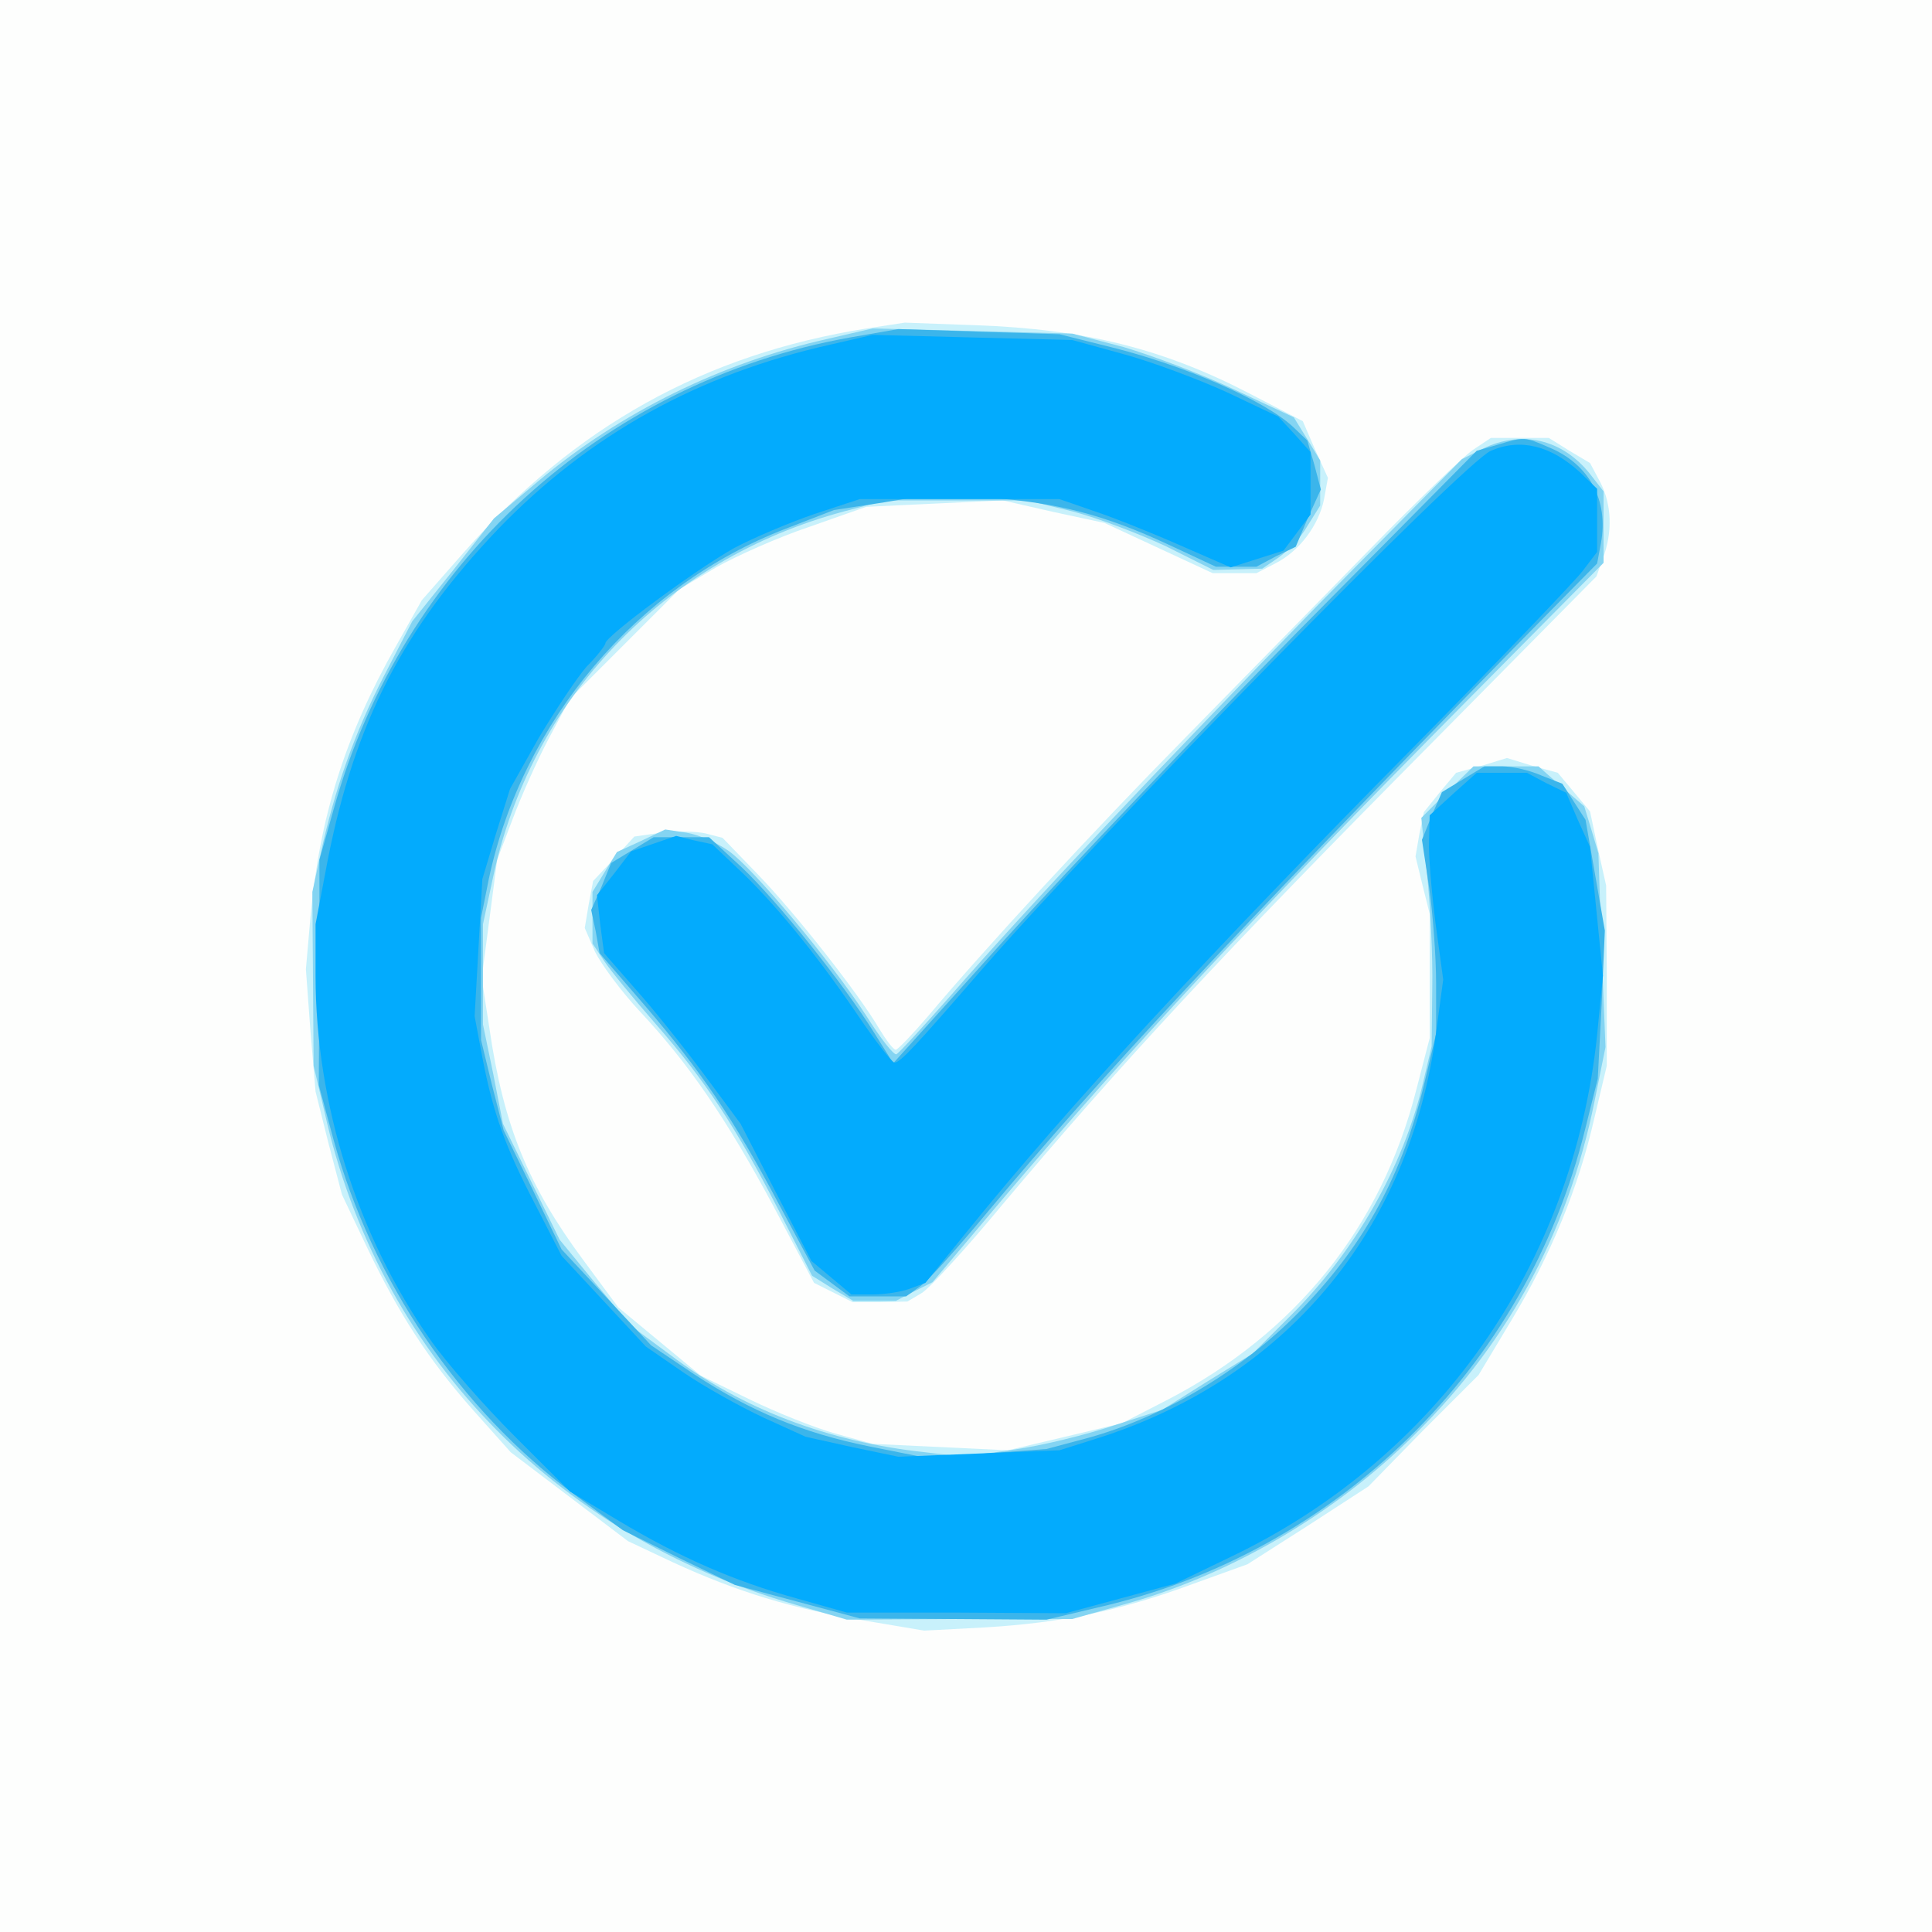
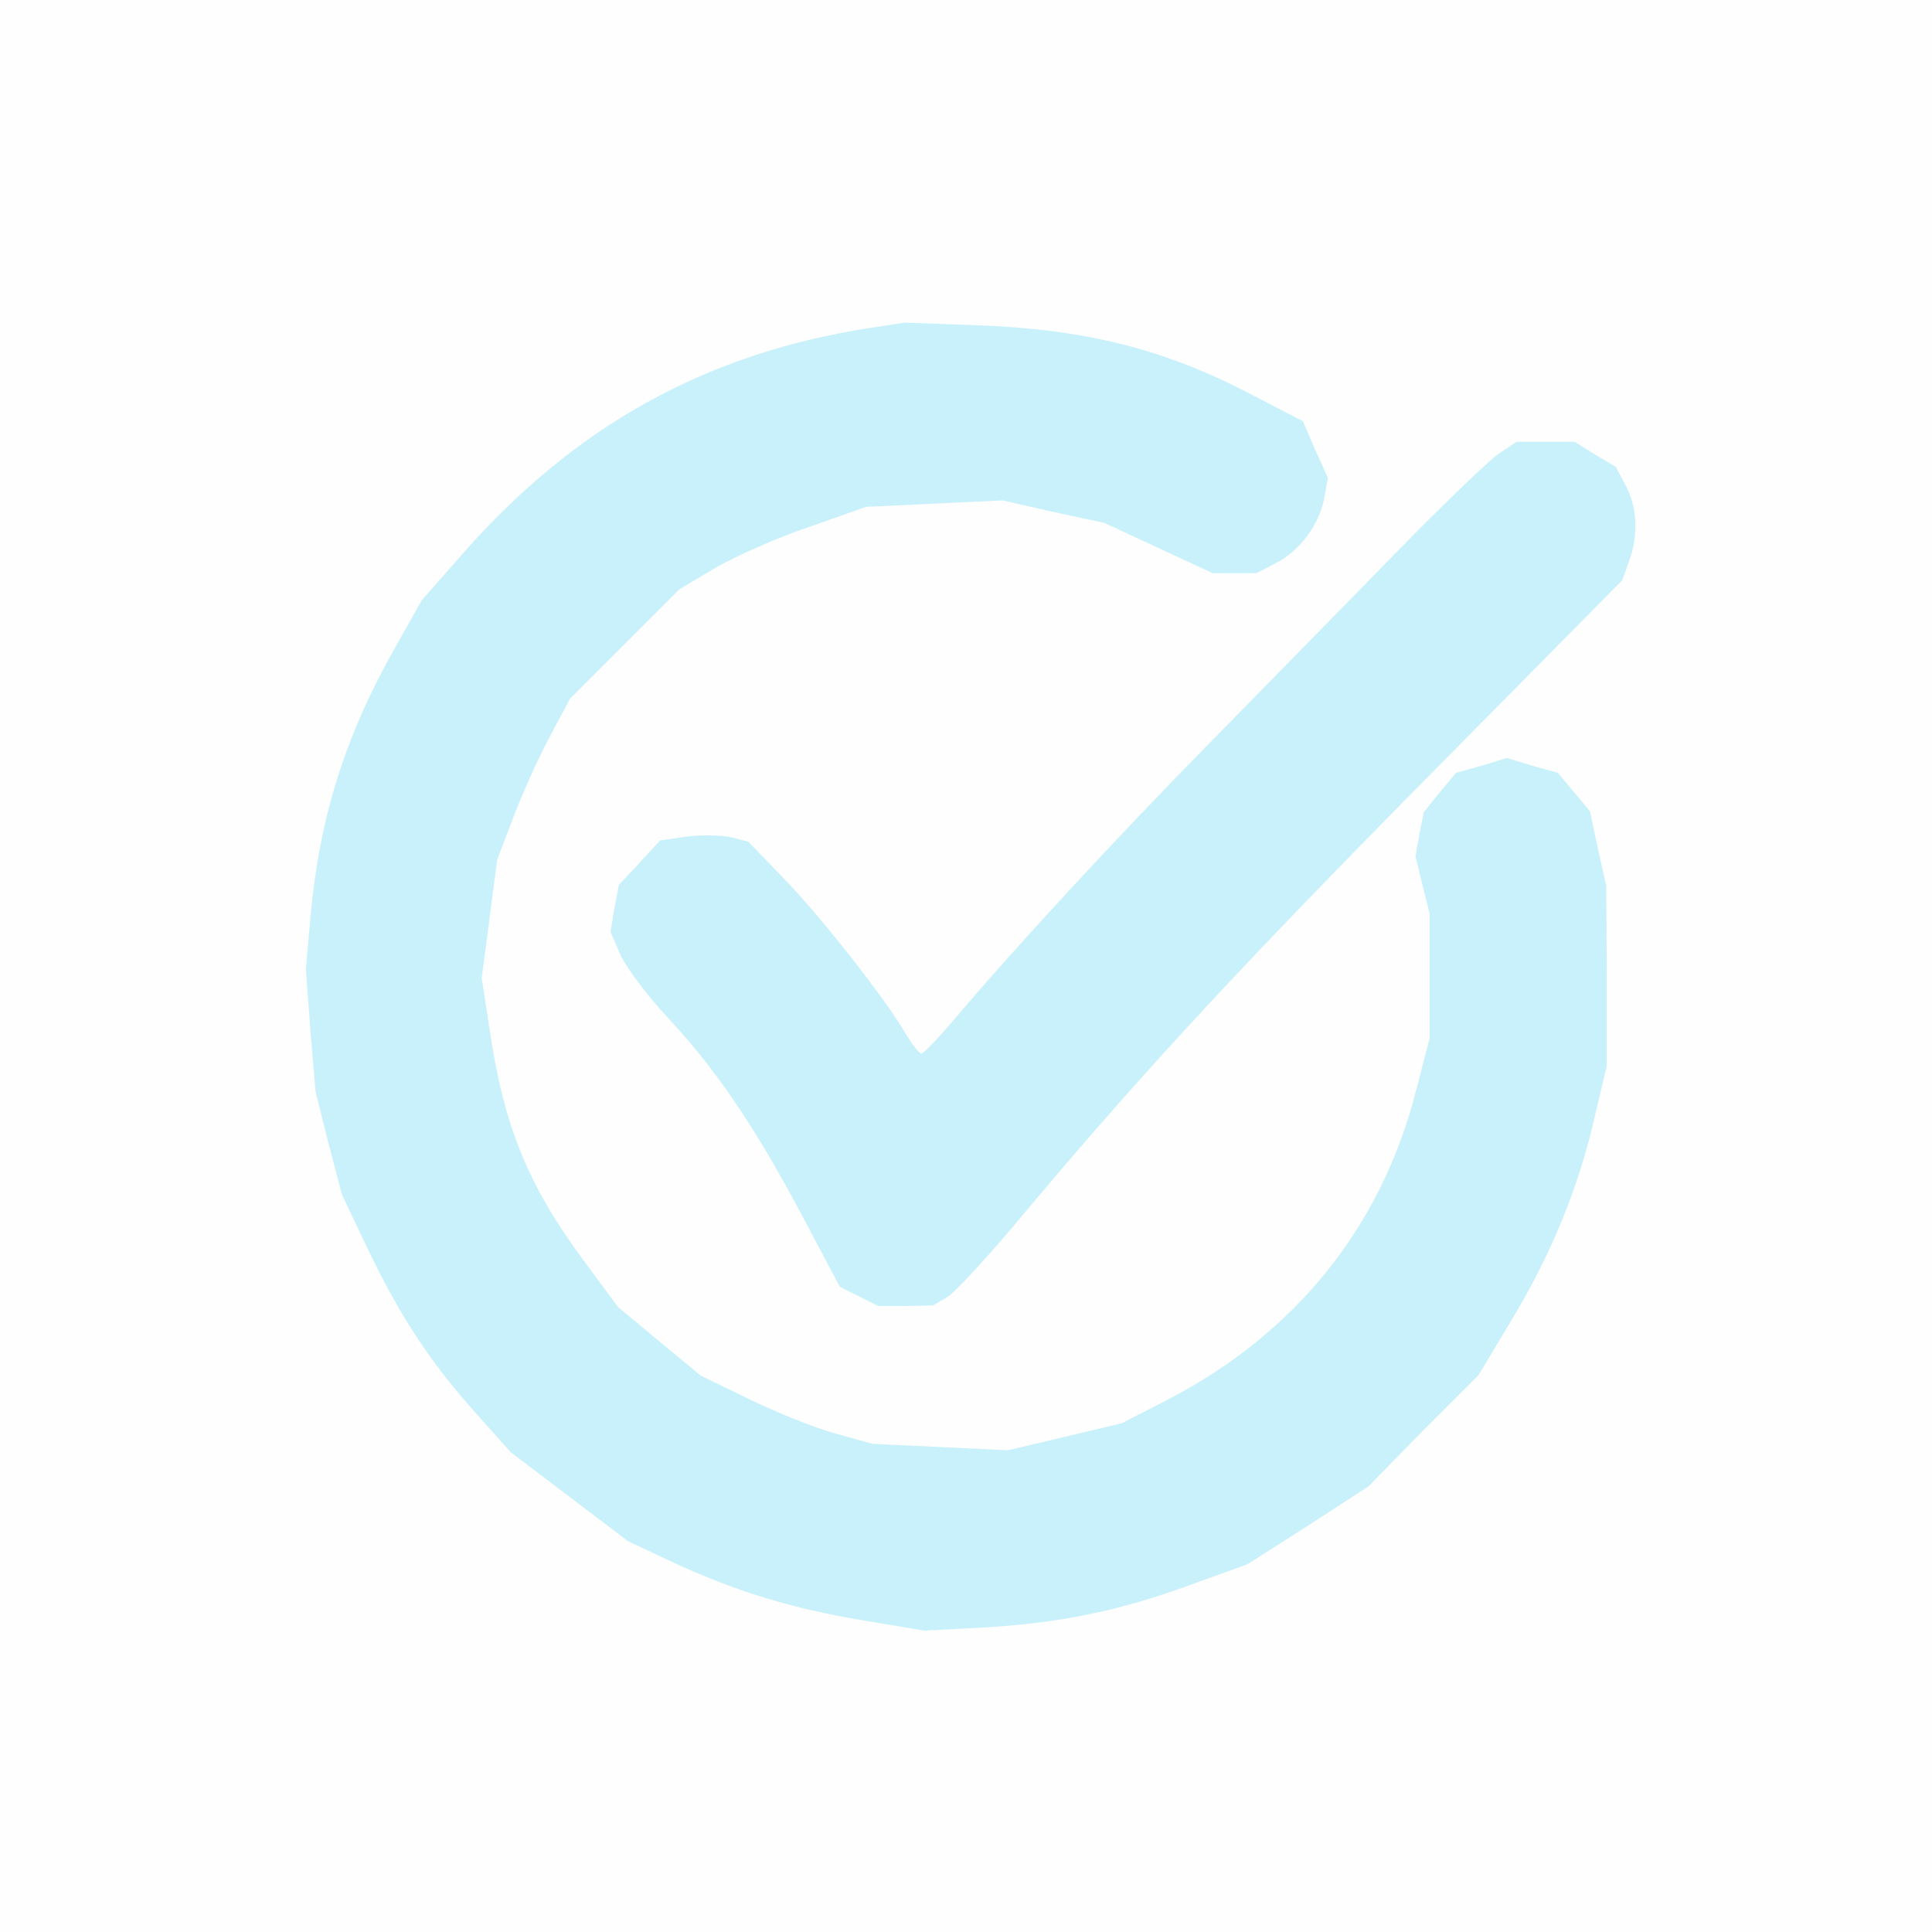
- <svg xmlns="http://www.w3.org/2000/svg" version="1.2" baseProfile="tiny-ps" viewBox="0 0 300 300">
+ <svg xmlns="http://www.w3.org/2000/svg" version="1.1" baseProfile="tiny-ps" viewBox="0 0 300 300">
  <g>
    <g fill="#fdfefd" transform="matrix(.1 0 0 -.1 0 300)">
      <path d="M0 1500V0h3000v3000H0V1500z" />
    </g>
    <g fill="#c8f1fb" transform="matrix(.1 0 0 -.1 0 300)">
-       <path d="M1346 2490c-252-40-453-152-626-348l-65-74-40-71c-79-139-119-266-133-422l-7-80 7-95 8-95 20-80 21-80 38-80c50-105 96-176 166-255l58-65 91-69 91-69 70-33c100-46 186-72 295-90l95-16 95 5c117 7 210 26 321 67l86 31 94 60 94 61 85 87 86 86 51 85c61 101 104 205 129 315l19 80v140l-1 140-13 58-12 57-25 30-25 30-40 11-39 12-39-12-40-11-25-30-25-31-7-34-6-35 11-45 11-44v-193l-21-81c-54-212-187-377-385-480l-72-37-88-21-89-21-105 5-105 5-58 16c-32 9-92 33-133 53l-76 37-64 53-64 53-54 73c-86 116-124 209-146 360l-12 78 12 92 12 92 24 63c13 35 38 91 56 125l33 62 85 85 85 85 57 34c32 18 97 47 145 63l88 31 106 5 106 5 79-18 79-17 84-39 84-39h68l29 15c38 19 68 60 76 100l6 33-20 44-19 44-81 42c-134 70-257 101-427 107l-110 4-59-9zm942-188c-14-9-88-80-163-157s-203-207-284-290c-144-146-311-327-400-433-24-28-47-52-50-52-4 0-15 15-26 33-31 53-129 178-188 239l-55 57-27 7c-14 3-45 4-68 1l-42-6-32-35-32-34-7-37-6-36 16-37c10-20 41-62 70-93 75-80 134-166 207-302l63-119 30-15 30-15h42l43 1 22 13c12 7 69 69 126 138 185 220 337 384 670 720l252 255 10 28c15 40 14 83-4 118l-16 30-32 19-32 20h-90l-27-18z" />
-     </g>
-     <g fill="#84d4f2" transform="matrix(.1 0 0 -.1 0 300)">
-       <path d="M1286 2474c-166-37-322-114-450-221l-69-58-63-80-64-80-44-85c-46-89-76-175-98-275l-13-60 1-135 1-135 17-72c83-373 354-656 732-765l79-23 175 1h175l78 22c161 44 319 135 440 251 154 147 251 323 293 531l17 84-6 150-5 151-11 37-11 36-36 31-35 31h-101l-41-40-40-40 9-88c5-48 9-127 8-177l-1-90-13-55c-30-131-107-265-206-363l-59-59-70-43-70-44-77-25c-42-14-111-31-154-37l-78-11-60 7c-149 16-284 67-395 151l-61 45-56 67-55 67-44 90-44 90-15 77-16 77v156l15 70c59 280 266 496 546 571l64 17h220l70-17c39-10 104-35 145-54l74-37 38 1 38 1 25 17c14 10 35 31 45 49l20 32v70l-20 33-21 34-92 43c-51 24-128 53-172 66l-80 21-155 4-155 4-69-16zm1016-171-32-16-223-226c-245-251-451-469-570-606-44-50-82-91-85-92-4-2-25 25-47 60-53 82-175 229-214 256-17 12-46 25-65 28l-33 5-38-18-37-17-19-31-19-31v-80l18-27c9-14 46-59 81-99 77-88 123-158 191-290l51-100 32-20 32-19h66l29 15 28 14 108 128c203 239 385 434 721 774l213 215v111l-21 27c-43 54-106 69-167 39z" />
-     </g>
-     <g fill="#3bb5eb" transform="matrix(.1 0 0 -.1 0 300)">
-       <path d="M1320 2476c-386-69-697-354-802-733l-22-78v-175l-1-175 23-85c60-218 195-418 373-550l76-56 87-43 87-42 97-26 97-26 145-1 145-1 80 19c372 85 665 373 756 741l20 80 6 115 5 115-15 86-15 86-18 28-18 28-33 13c-18 8-45 14-60 14h-28l-33-20-33-20-16-37-15-37 11-73c6-41 11-109 11-151v-77l-19-80c-33-137-90-243-184-342-91-97-219-174-342-207l-60-16-95-7-95-6-85 17c-104 21-185 55-272 112l-67 45-69 74-70 75-45 93-45 92-18 70-17 70v190l12 60c52 245 230 455 461 544l75 29 78 12 78 13 87-6c106-8 178-27 275-72l75-35h63l30 16 31 15 19 45 20 44-10 38-11 38-22 21c-45 42-170 96-283 124l-80 20-125 4-125 4-75-13zm1004-167-31-9-279-282c-153-156-357-370-453-476l-174-193-30 48c-47 75-149 203-205 256l-51 47h-86l-33-20-33-20-15-37-16-36 7-33 6-34 70-81c88-103 138-176 208-308l56-104 27-20 27-20h88l21 15c12 8 60 61 108 119 176 210 359 407 816 874l128 130 6 32c12 66-18 122-80 148-39 17-39 17-82 4z" />
-     </g>
-     <g fill="#03abfd" transform="matrix(.1 0 0 -.1 0 300)">
-       <path d="M1290 2465c-206-46-375-140-516-286-148-155-223-301-265-514l-19-100v-80c0-198 65-404 178-565 25-36 84-103 131-150l86-86 75-45c97-58 180-94 277-121l78-22h170l170-1 85 23 85 23 85 41c321 153 533 454 570 811l9 92-10 100-10 100-19 42-18 42-31 15-30 16h-78l-37-33-36-33-1-40c-1-21 4-79 10-127l12-88-11-82c-41-309-235-540-531-632l-54-17-125-5-125-5-72 15-72 16-66 30c-36 17-92 48-124 70l-58 40-65 70-66 71-40 78c-47 90-66 142-83 230l-12 64 6 106 6 107 21 70 22 70 45 80c26 43 59 93 74 110 16 16 29 33 29 36 0 11 141 115 200 148 30 16 87 40 125 53l70 23h310l55-19c30-10 90-34 133-53l78-34 41 13 41 13 21 28 21 28v97l-25 28-25 27-80 38c-44 20-116 47-160 59l-80 22-155 4-155 4-65-15zm1025-165c-40-16-609-597-790-805-103-119-127-145-136-145-4 0-31 35-60 78-62 91-129 173-184 224l-39 37-28 6-28 7-35-12-35-12-26-34-27-34 5-45 6-45 48-55c27-30 75-90 107-133l57-77 55-107 55-106 31-26 31-26h33c19 0 45 4 58 9l24 9 64 79c156 193 372 427 699 758 130 132 246 253 258 269l22 29v98l-27 26c-45 41-92 53-138 33z" />
+       <path d="M1346 2490c-252-40-453-152-626-348l-65-74-40-71c-79-139-119-266-133-422l-7-80 7-95 8-95 20-80 21-80 38-80c50-105 96-176 166-255l58-65 91-69 91-69 70-33c100-46 186-72 295-90l95-16 95 5c117 7 210 26 321 67l86 31 94 60 94 61 85 87 86 86 51 85c61 101 104 205 129 315l19 80v140l-1 140-13 58-12 57-25 30-25 30-40 11-39 12-39-12-40-11-25-30-25-31-7-34-6-35 11-45 11-44v-193l-21-81c-54-212-187-377-385-480l-72-37-88-21-89-21-105 5-105 5-58 16c-32 9-92 33-133 53l-76 37-64 53-64 53-54 73c-86 116-124 209-146 360l-12 78 12 92 12 92 24 63c13 35 38 91 56 125l33 62 85 85 85 85 57 34c32 18 97 47 145 63l88 31 106 5 106 5 79-18 79-17 84-39 84-39h68l29 15c38 19 68 60 76 100l6 33-20 44-19 44-81 42c-134 70-257 101-427 107l-110 4-59-9zM2328 2296c-14-9-88-80-163-157s-203-207-284-290c-144-146-311-327-400-433-24-28-47-52-50-52-4 0-15 15-26 33-31 53-129 178-188 239l-55 57-27 7c-14 3-45 4-68 1l-42-6-32-35-32-34-7-37-6-36 16-37c10-20 41-62 70-93 75-80 134-166 207-302l63-119 30-15 30-15h42l43 1 22 13c12 7 69 69 126 138 185 220 337 384 670 720l252 255 10 28c15 40 14 83-4 118l-16 30-32 19-32 20h-90l-27-18z" />
    </g>
  </g>
</svg>
